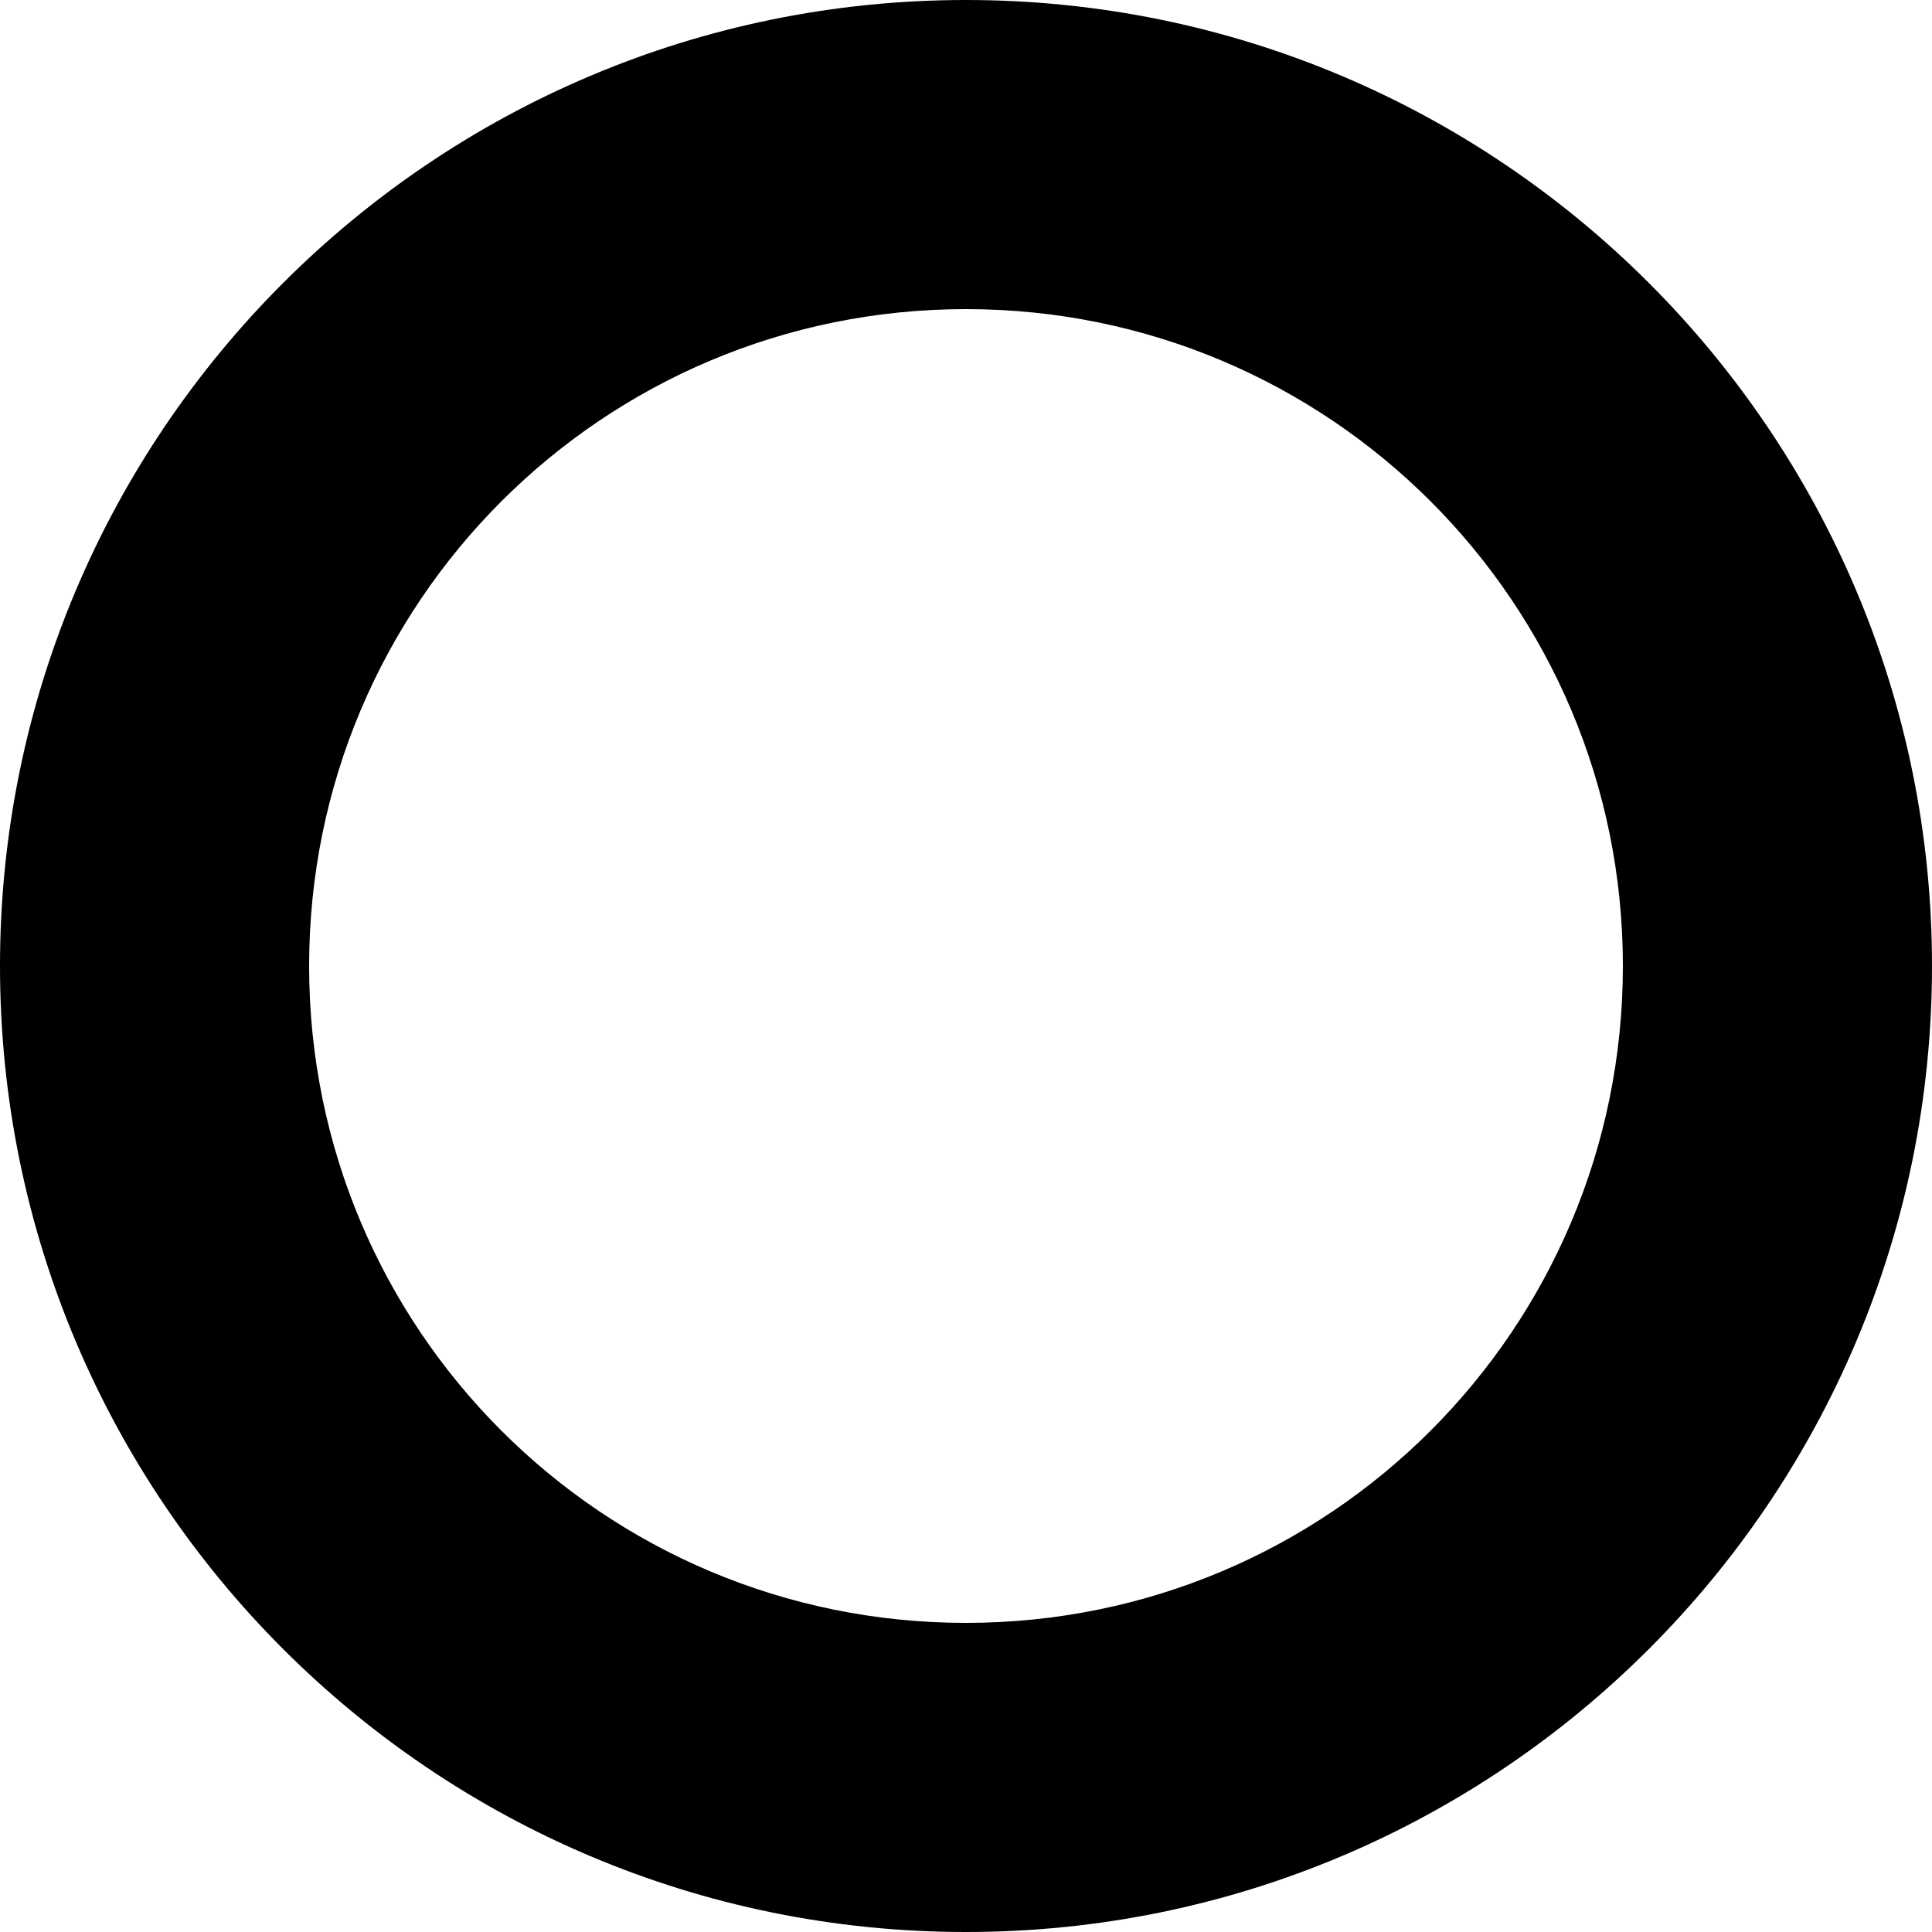
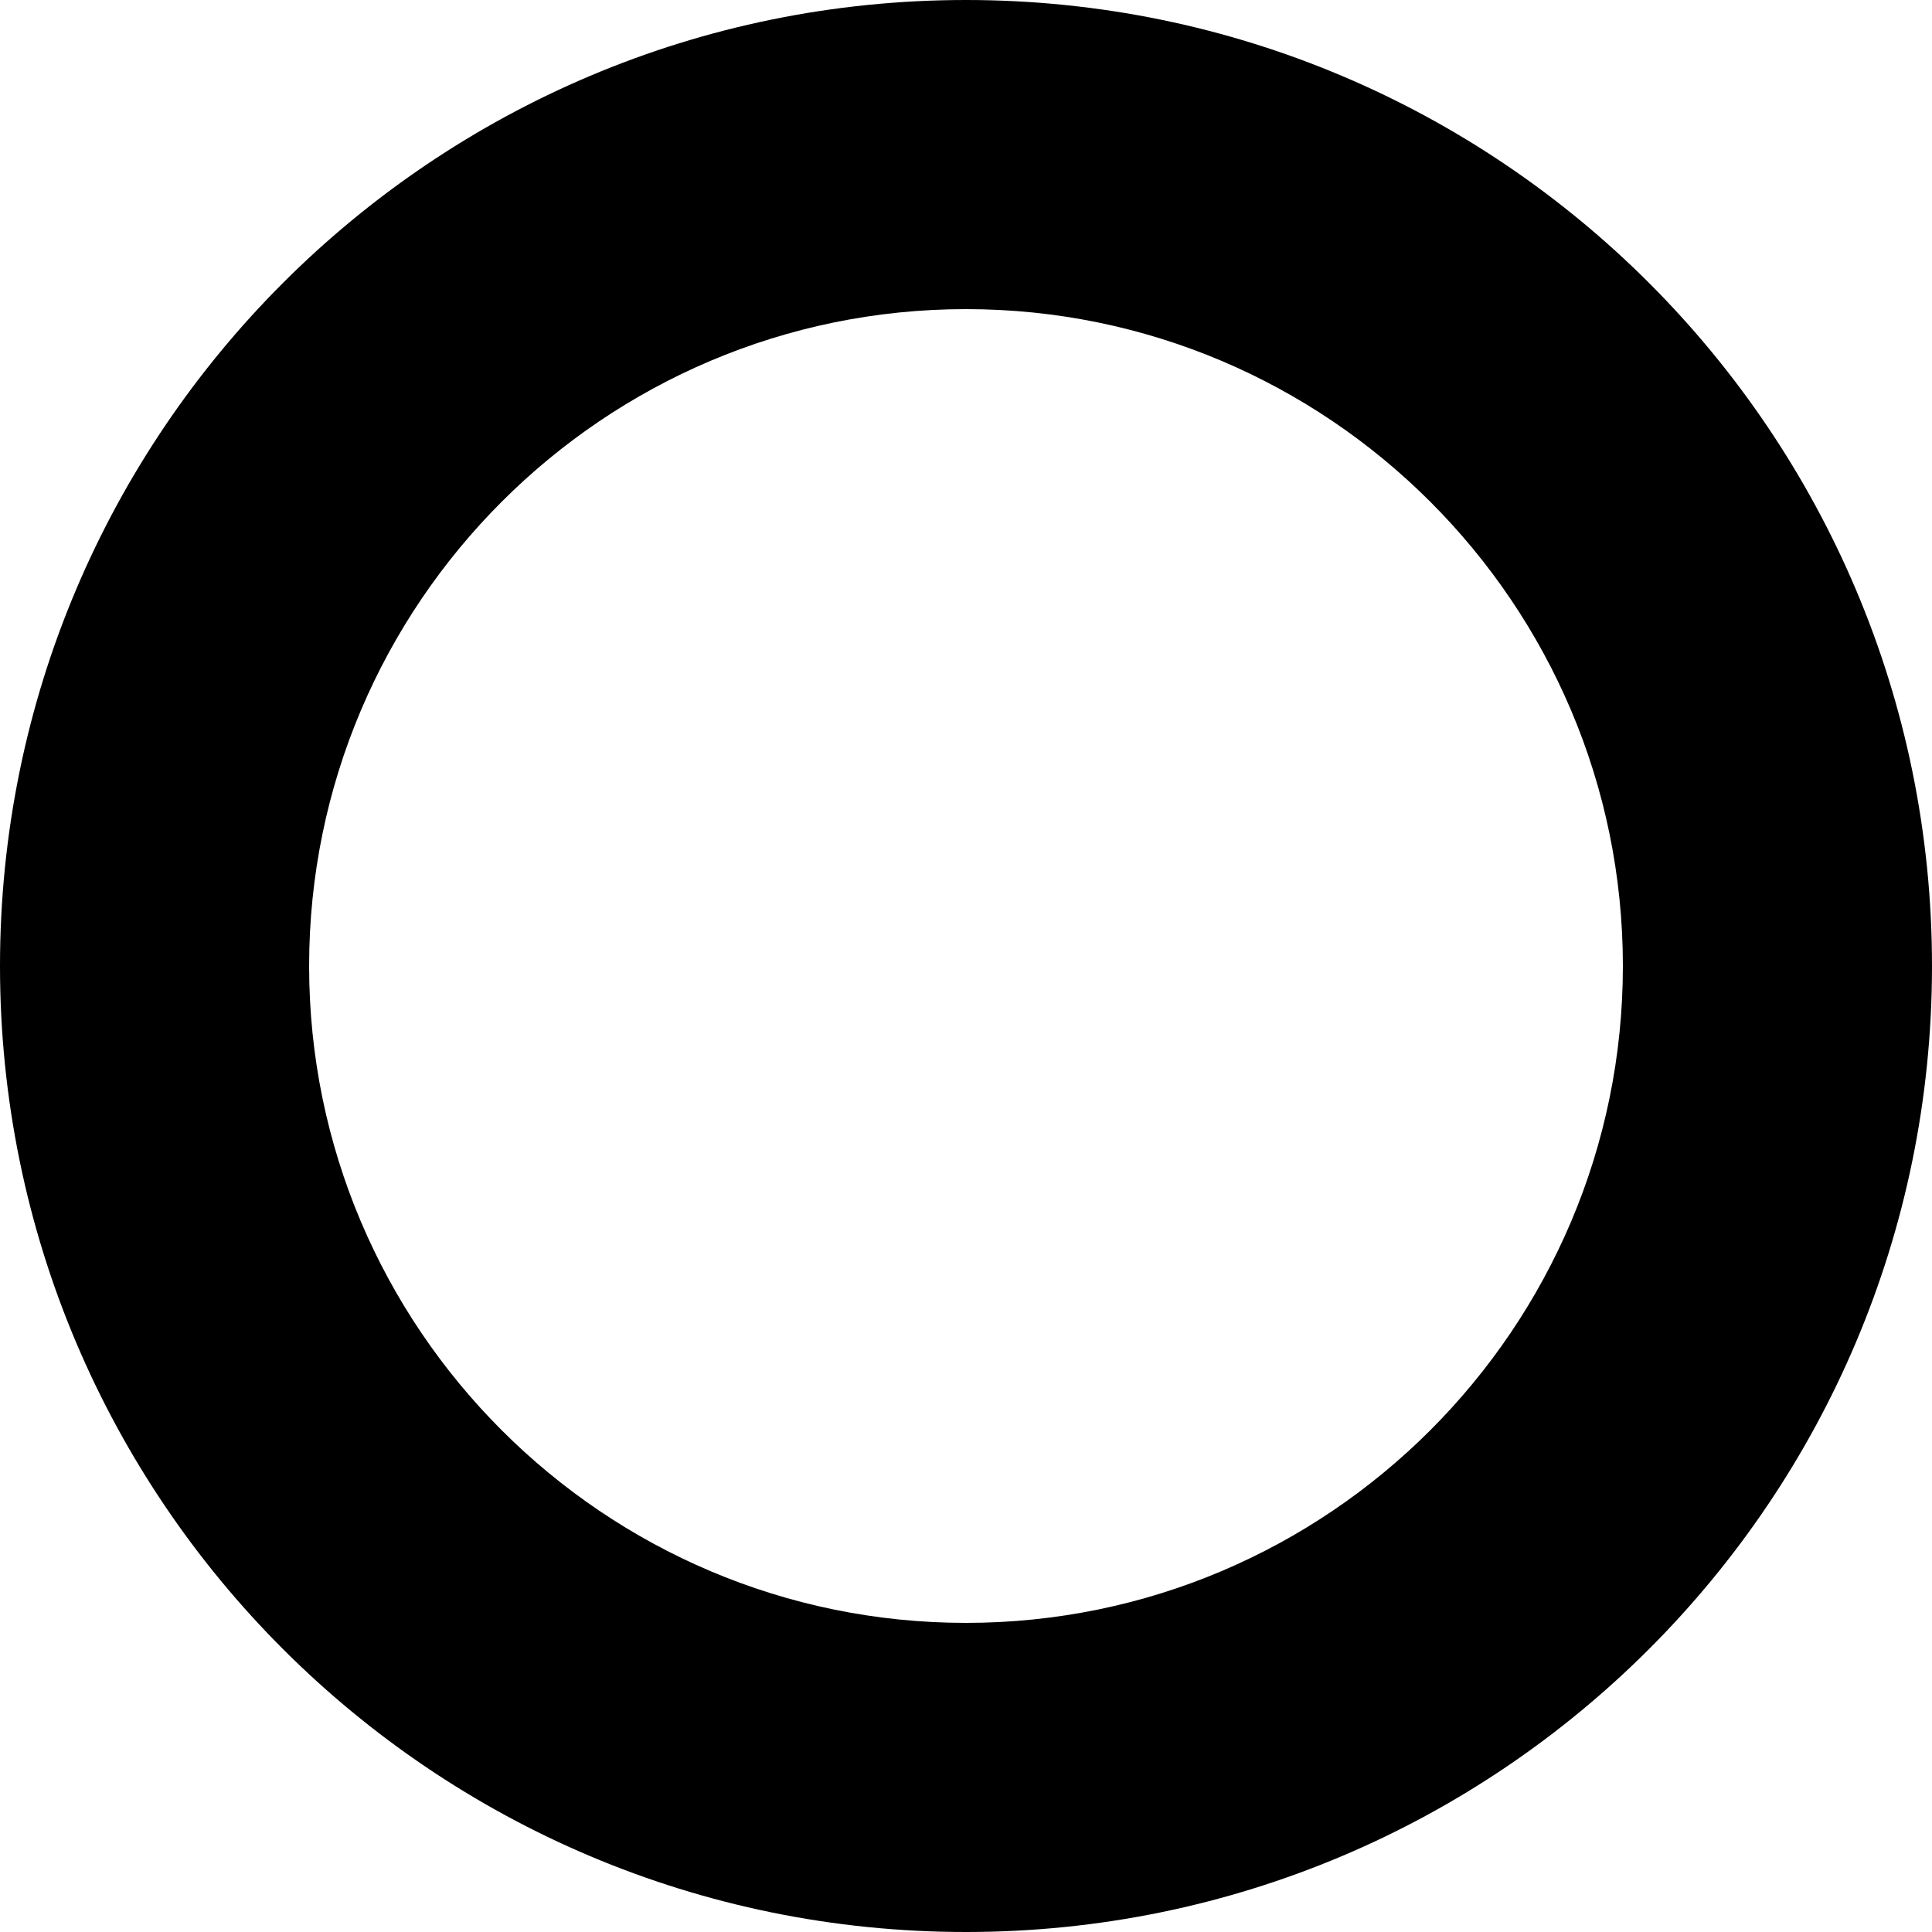
- <svg xmlns="http://www.w3.org/2000/svg" width="25" height="25" viewBox="0 0 25 25">
-   <path d="M12.5 4c4.7 0 8.5 3.8 8.5 8.5 0 4.7-3.8 8.5-8.5 8.5C7.8 21 4 17.2 4 12.5 4 7.8 7.8 4 12.5 4M12.5 0C5.6 0 0 5.6 0 12.5S5.6 25 12.5 25 25 19.4 25 12.5 19.4 0 12.5 0L12.5 0z" />
+ <svg xmlns="http://www.w3.org/2000/svg" version="1.1" id="Layer_1" x="0px" y="0px" width="25px" height="25px" viewBox="0 0 25 25" enable-background="new 0 0 25 25" xml:space="preserve">
+   <path d="M12.5,4c4.687,0,8.5,3.813,8.5,8.5c0,4.687-3.813,8.5-8.5,8.5C7.813,21,4,17.187,4,12.5C4,7.813,7.813,4,12.5,4 M12.5,0  C5.597,0,0,5.597,0,12.5S5.597,25,12.5,25S25,19.403,25,12.5S19.403,0,12.5,0L12.5,0z" />
</svg>
